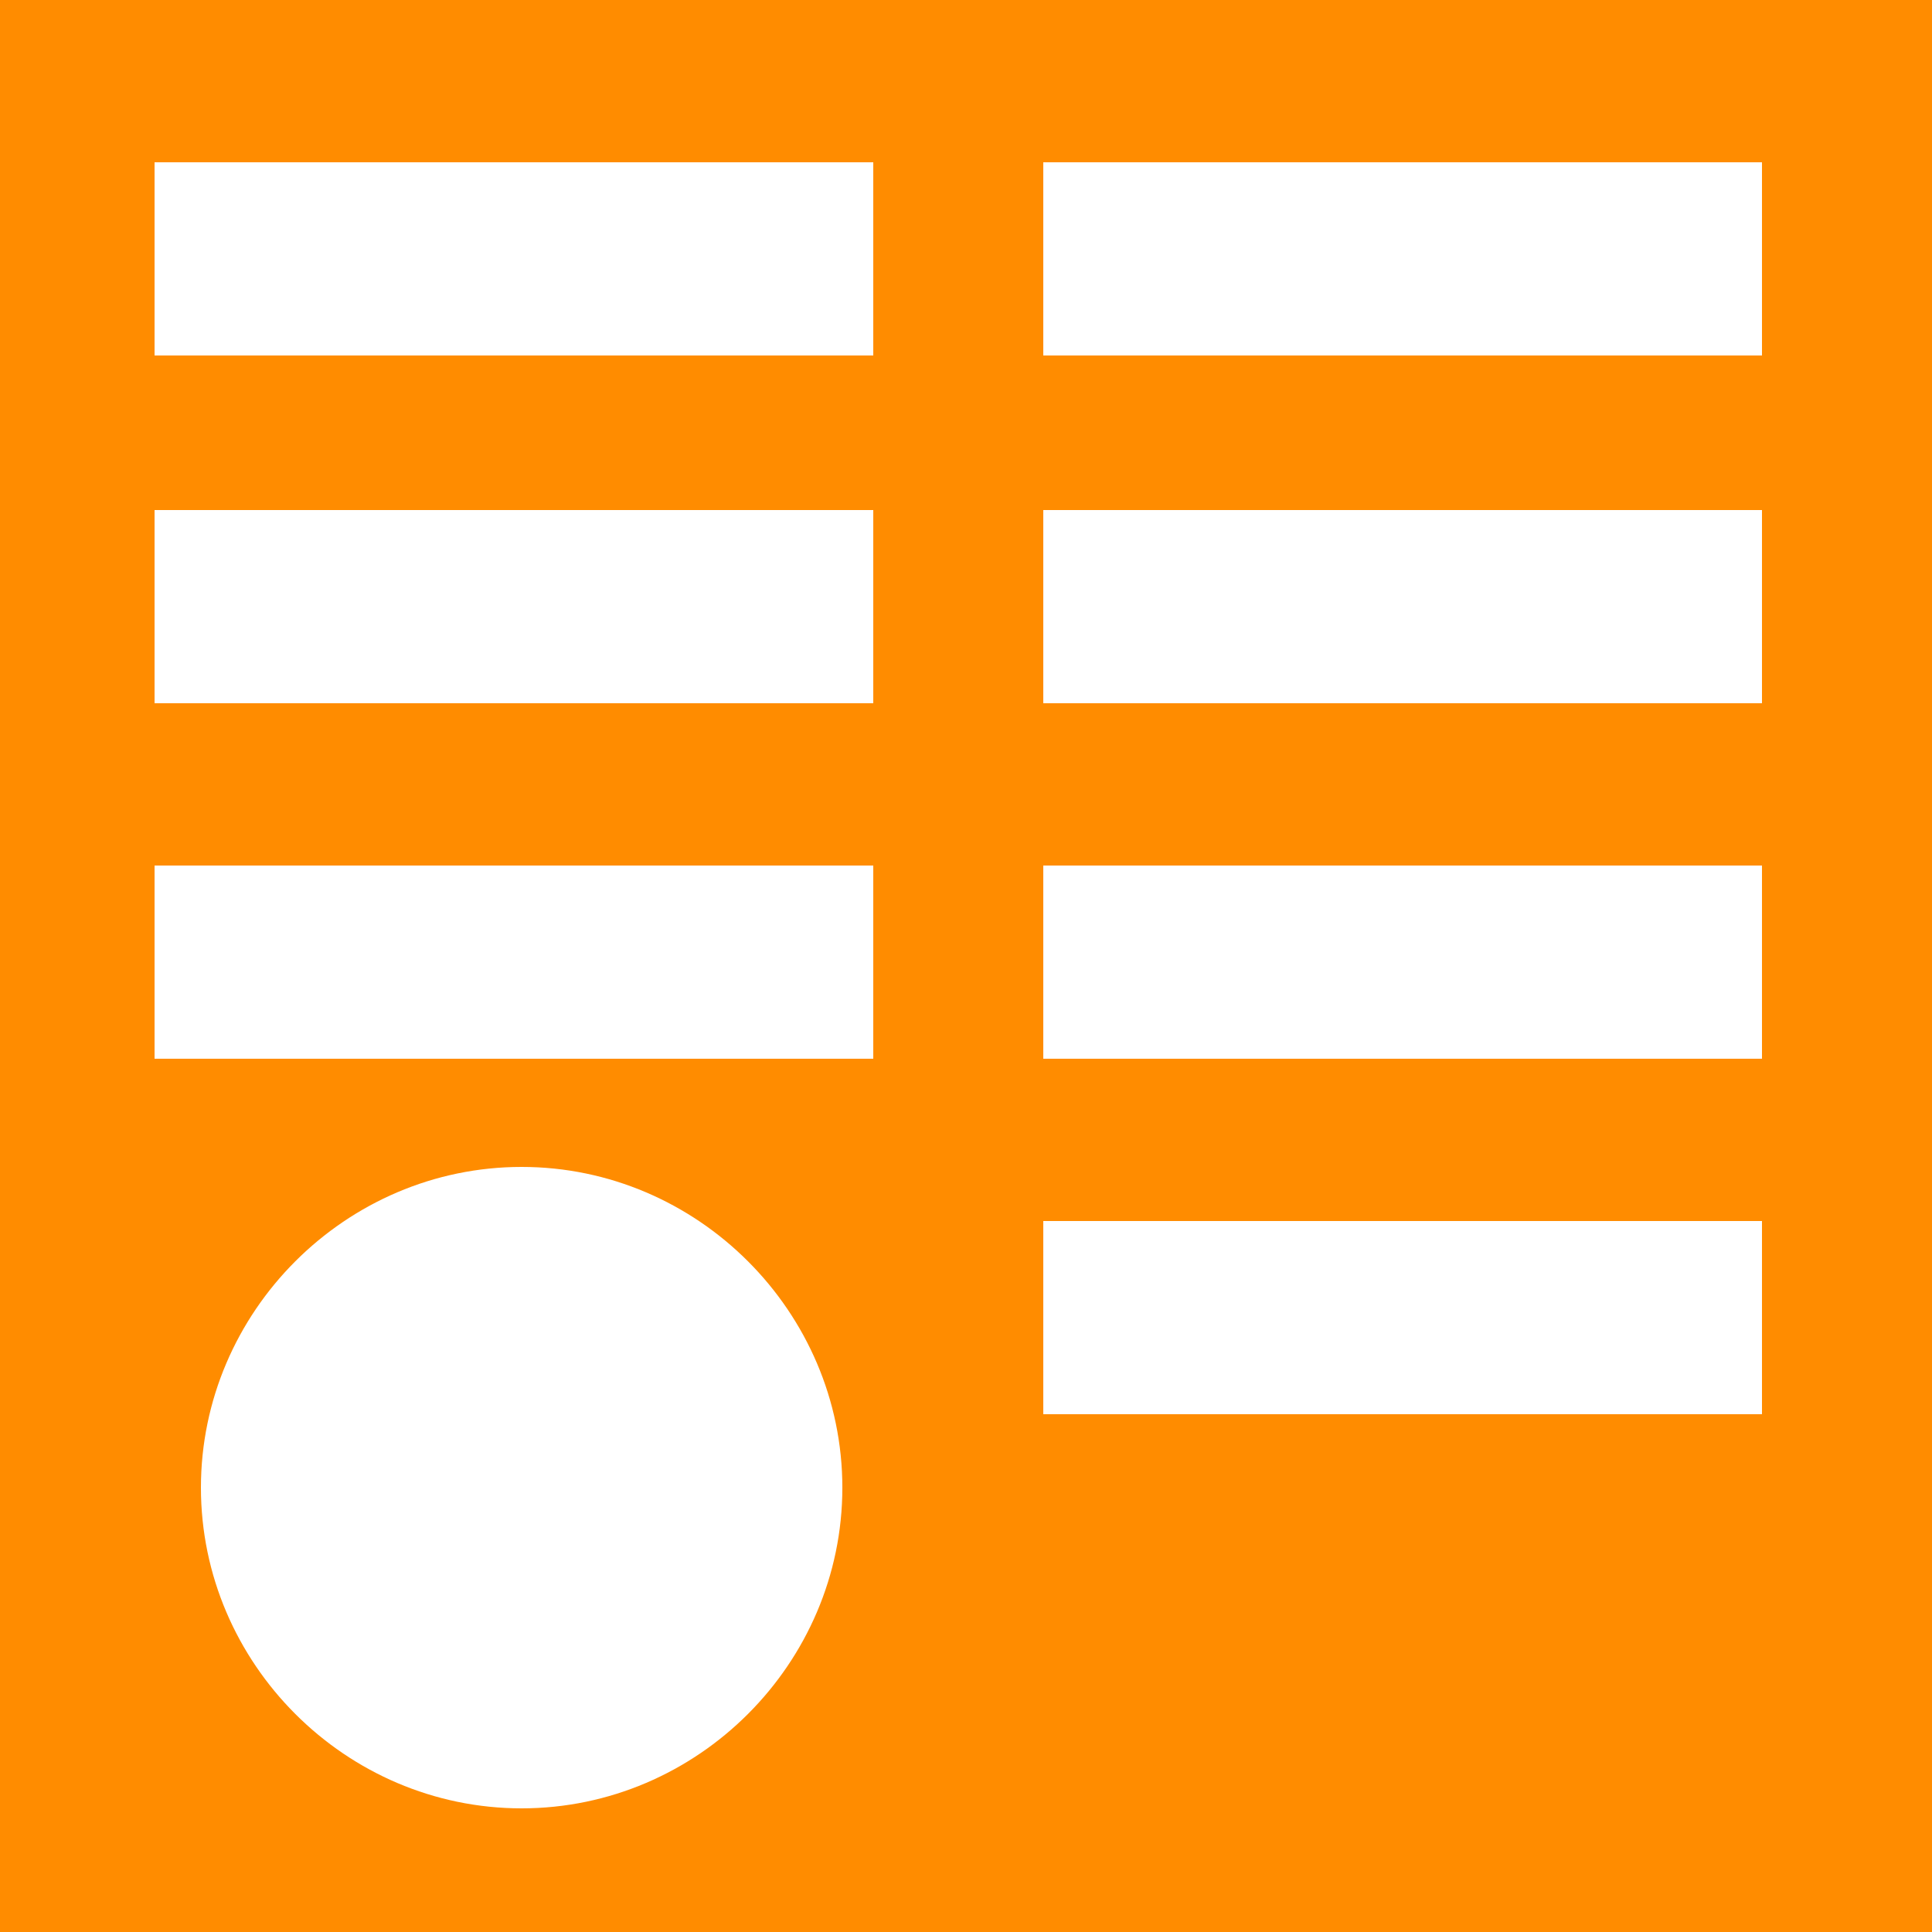
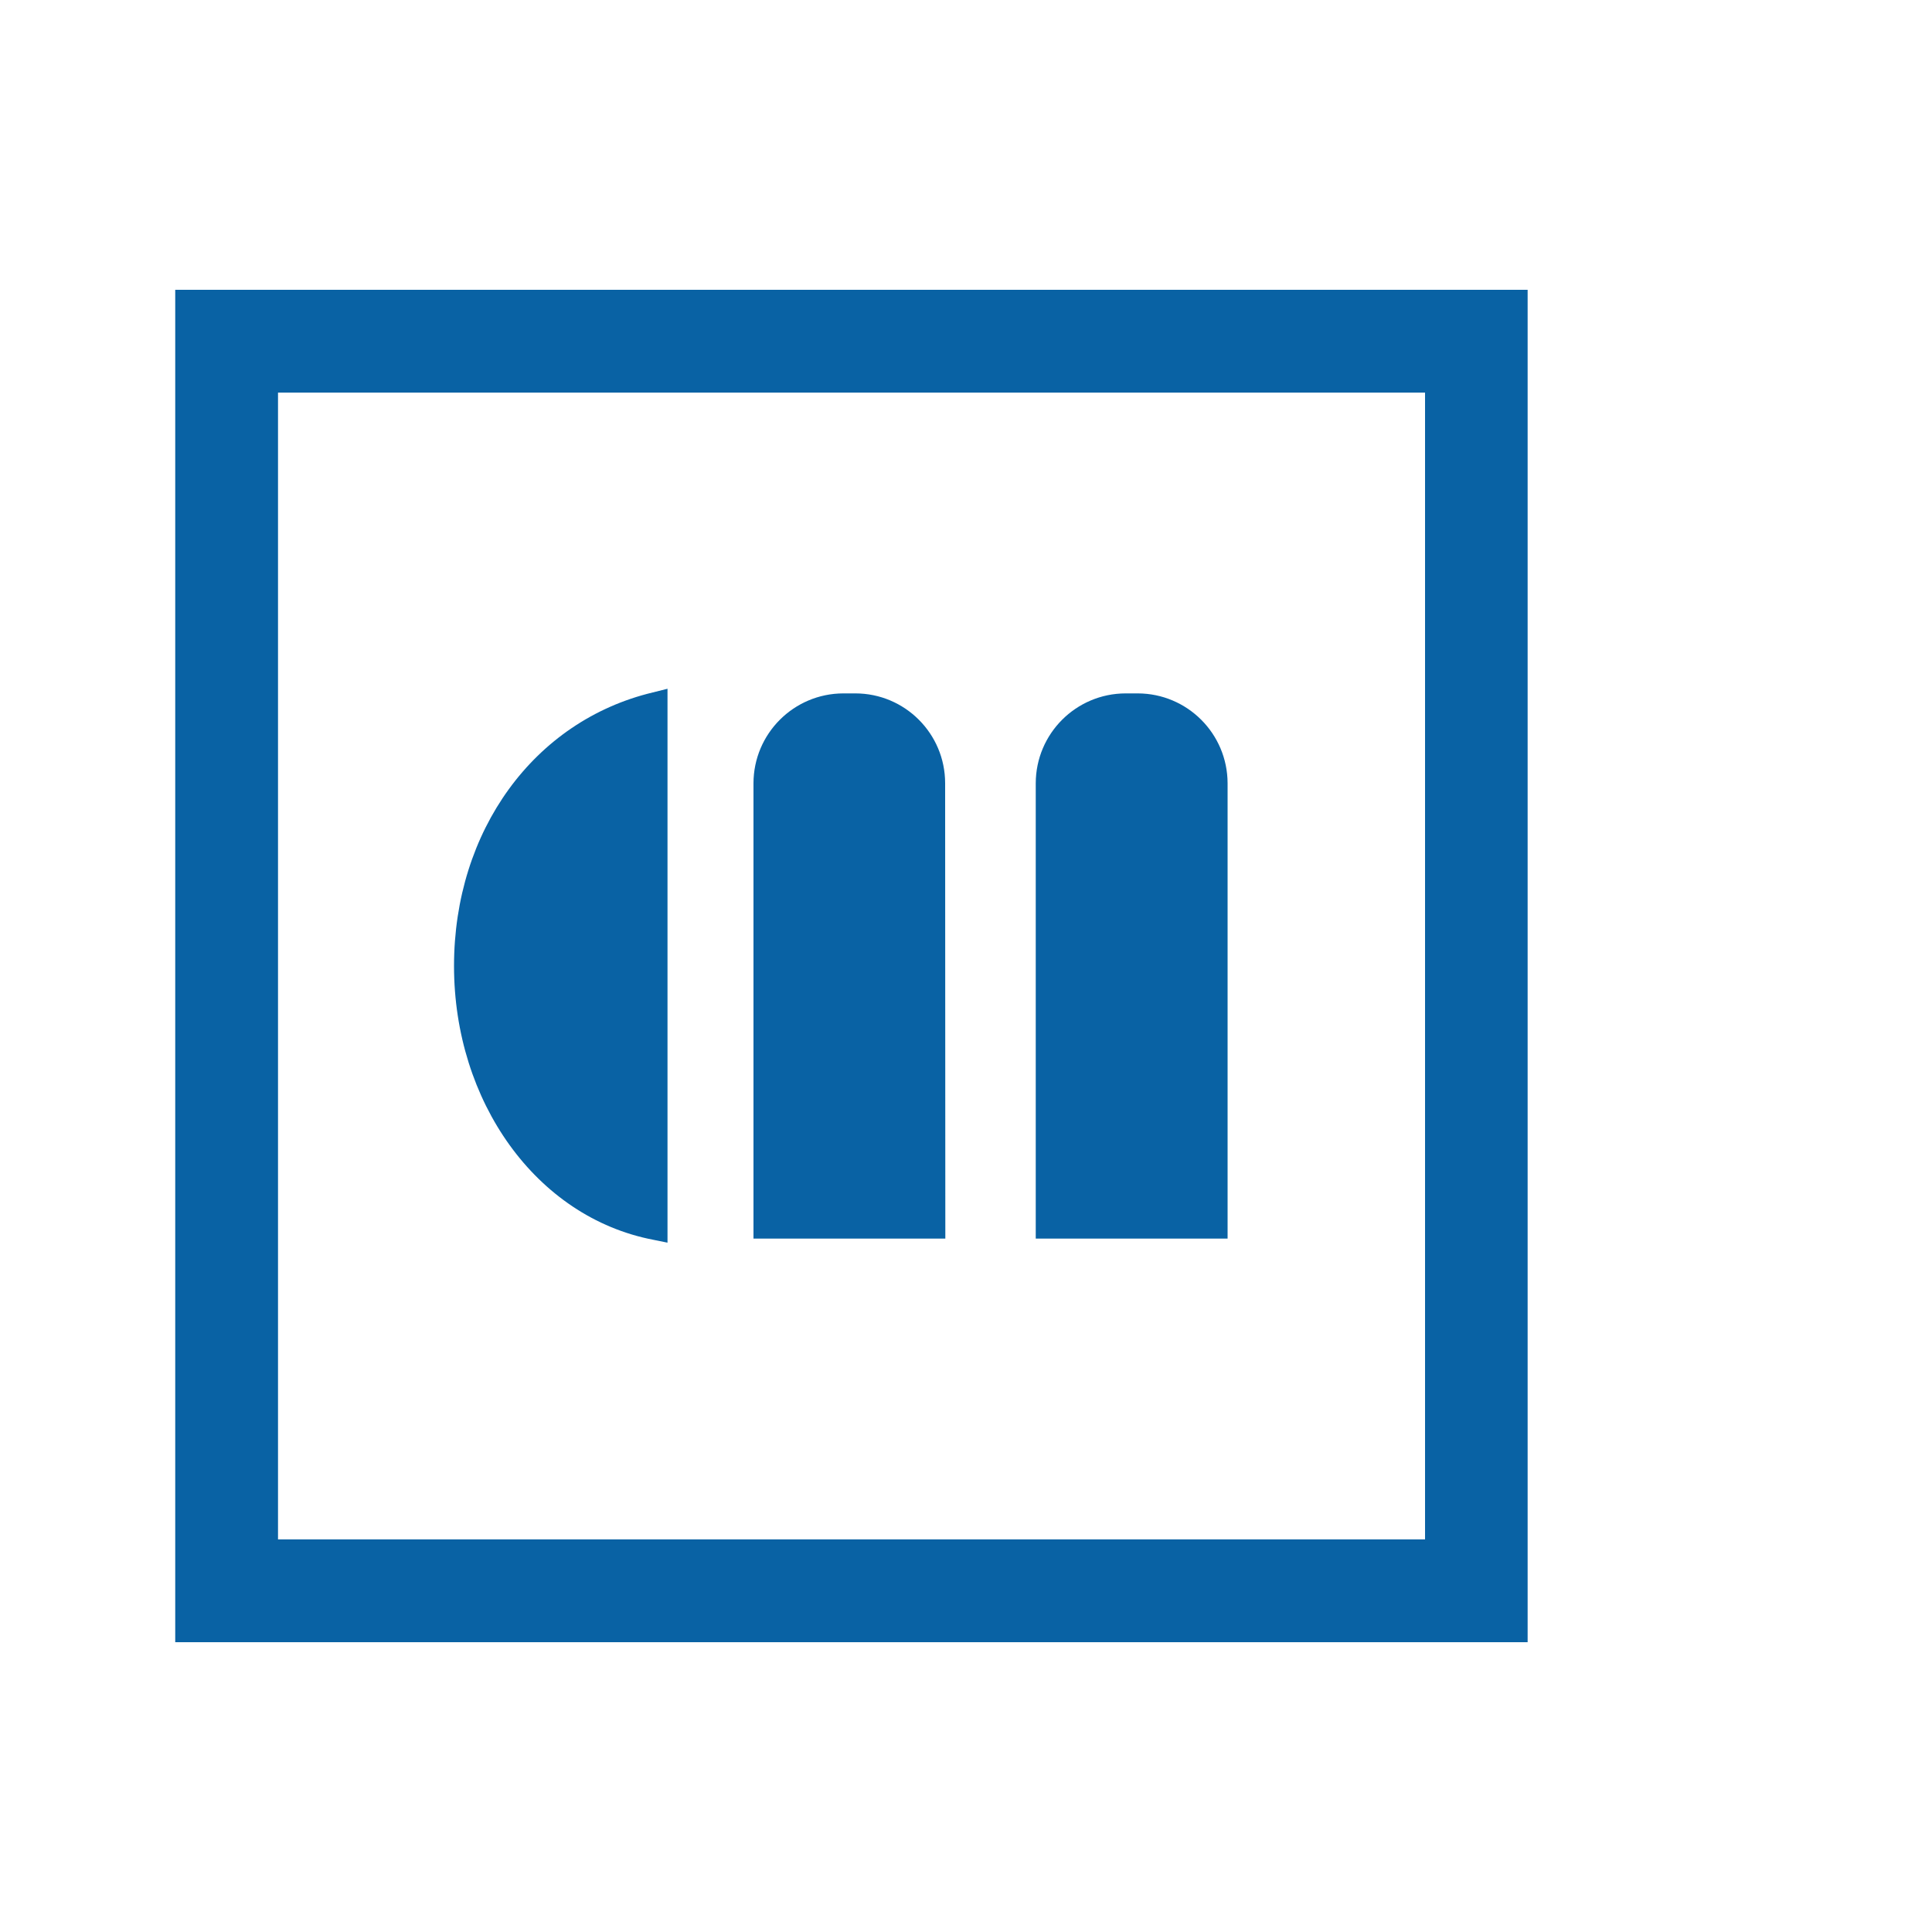
- <svg xmlns="http://www.w3.org/2000/svg" width="100%" height="100%" viewBox="0 0 250 250" version="1.1">
-   <g>
-     <rect x="0" y="0" width="250" height="250" style="fill:rgb(255,255,255);" />
-     <path d="M0,0L0,250L250,250L250,0L0,0ZM67.5,234C44.734,234 26,215.266 26,192.5C26,169.734 44.734,151 67.5,151C90.266,151 109,169.734 109,192.5C109,215.266 90.266,234 67.5,234ZM113,137L20,137L20,112L113,112L113,137ZM113,91L20,91L20,66L113,66L113,91ZM113,46L20,46L20,21L113,21L113,46ZM228,183L135,183L135,158L228,158L228,183ZM228,137L135,137L135,112L228,112L228,137ZM228,91L135,91L135,66L228,66L228,91ZM228,46L135,46L135,21L228,21L228,46Z" style="fill:rgb(255,140,0);" />
-   </g>
+ <svg xmlns="http://www.w3.org/2000/svg" id="Layer_1" data-name="Layer 1" viewBox="0 0 100 100">
+   <defs>
+     <style>.cls-1{fill:#0962a4;}</style>
+   </defs>
+   <path class="cls-1" d="M 9.07 15 L 9.07 85 L 79.07 85 L 79.07 15 L 9.07 15 Z M 73.76 79.68 L 14.39 79.68 L 14.39 20.32 L 73.76 20.32 L 73.76 79.68 Z M 63.54 40.54 C 63.534 37.974 61.456 35.896 58.89 35.89 L 58.26 35.89 C 55.694 35.896 53.616 37.974 53.61 40.54 L 53.61 64.11 L 63.54 64.11 L 63.54 40.54 Z M 48.92 40.54 C 48.92 37.972 46.838 35.89 44.27 35.89 L 43.65 35.89 C 41.084 35.896 39.006 37.974 39 40.54 L 39 64.11 L 48.93 64.11 L 48.92 40.54 Z M 33.81 64.17 L 34.55 64.32 L 34.55 35.65 L 33.79 35.84 C 27.64 37.31 23.5 43 23.5 50 C 23.5 57 27.74 63 33.81 64.17 Z" />
</svg>
